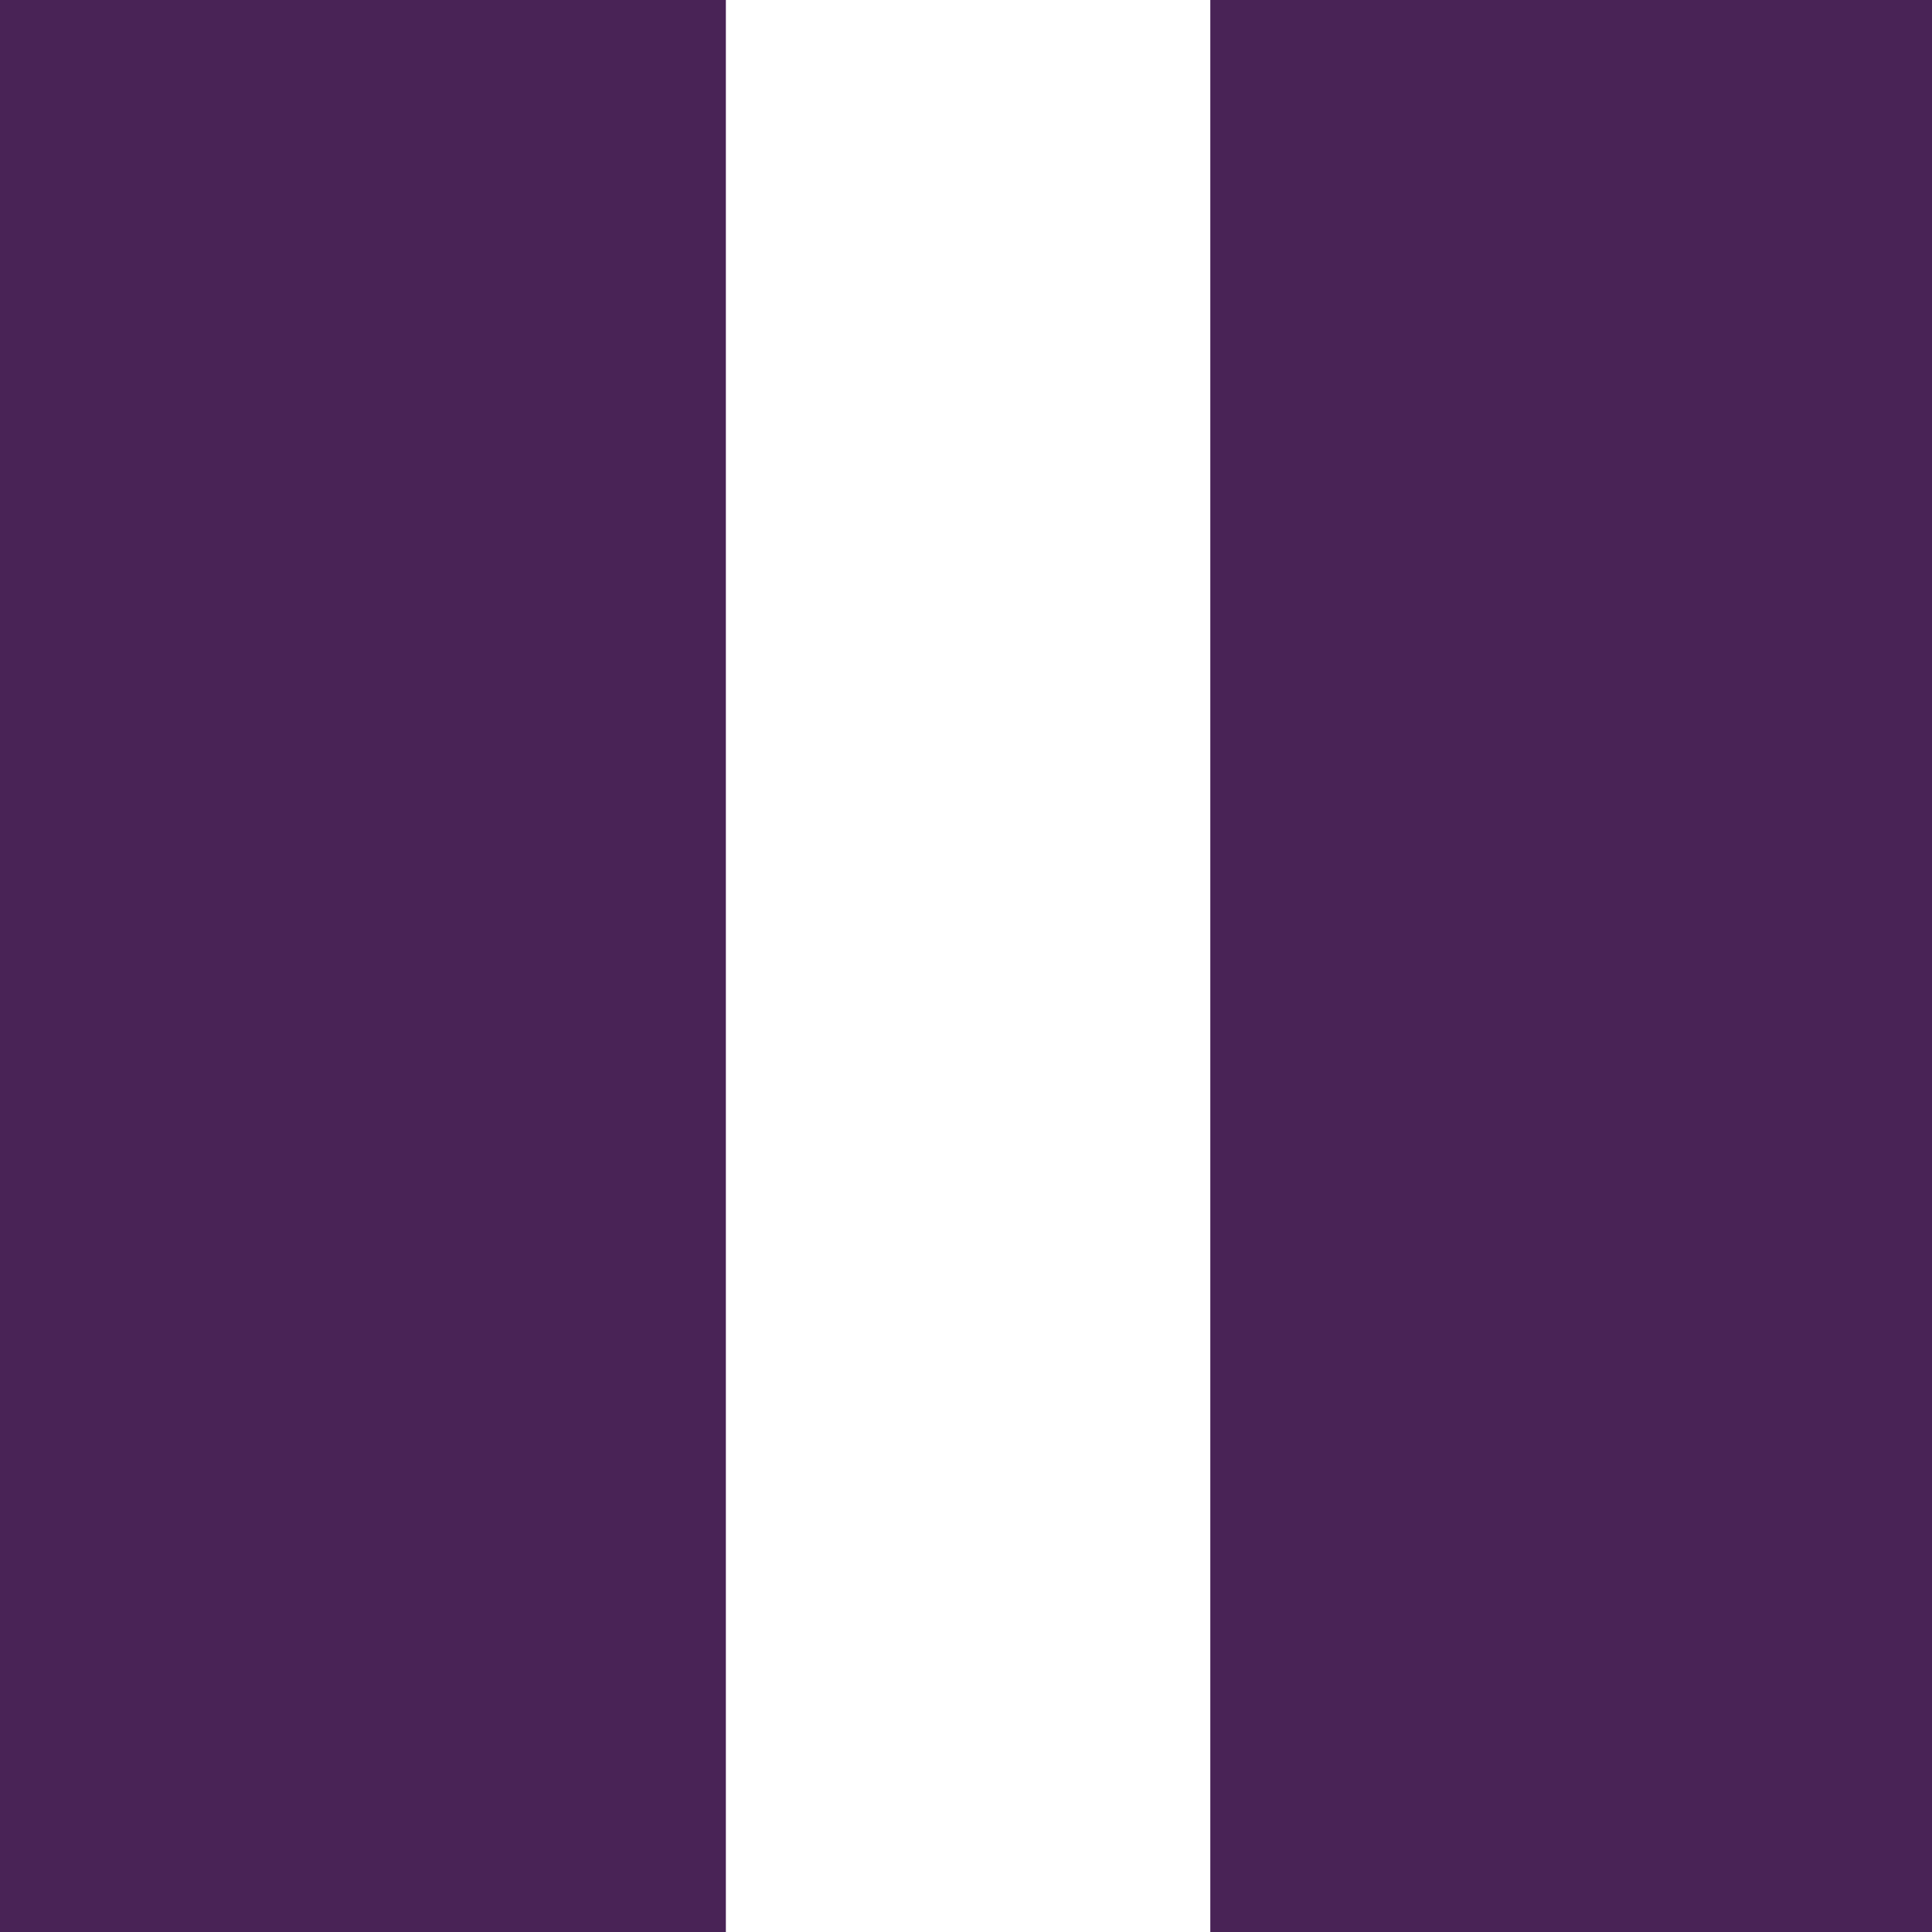
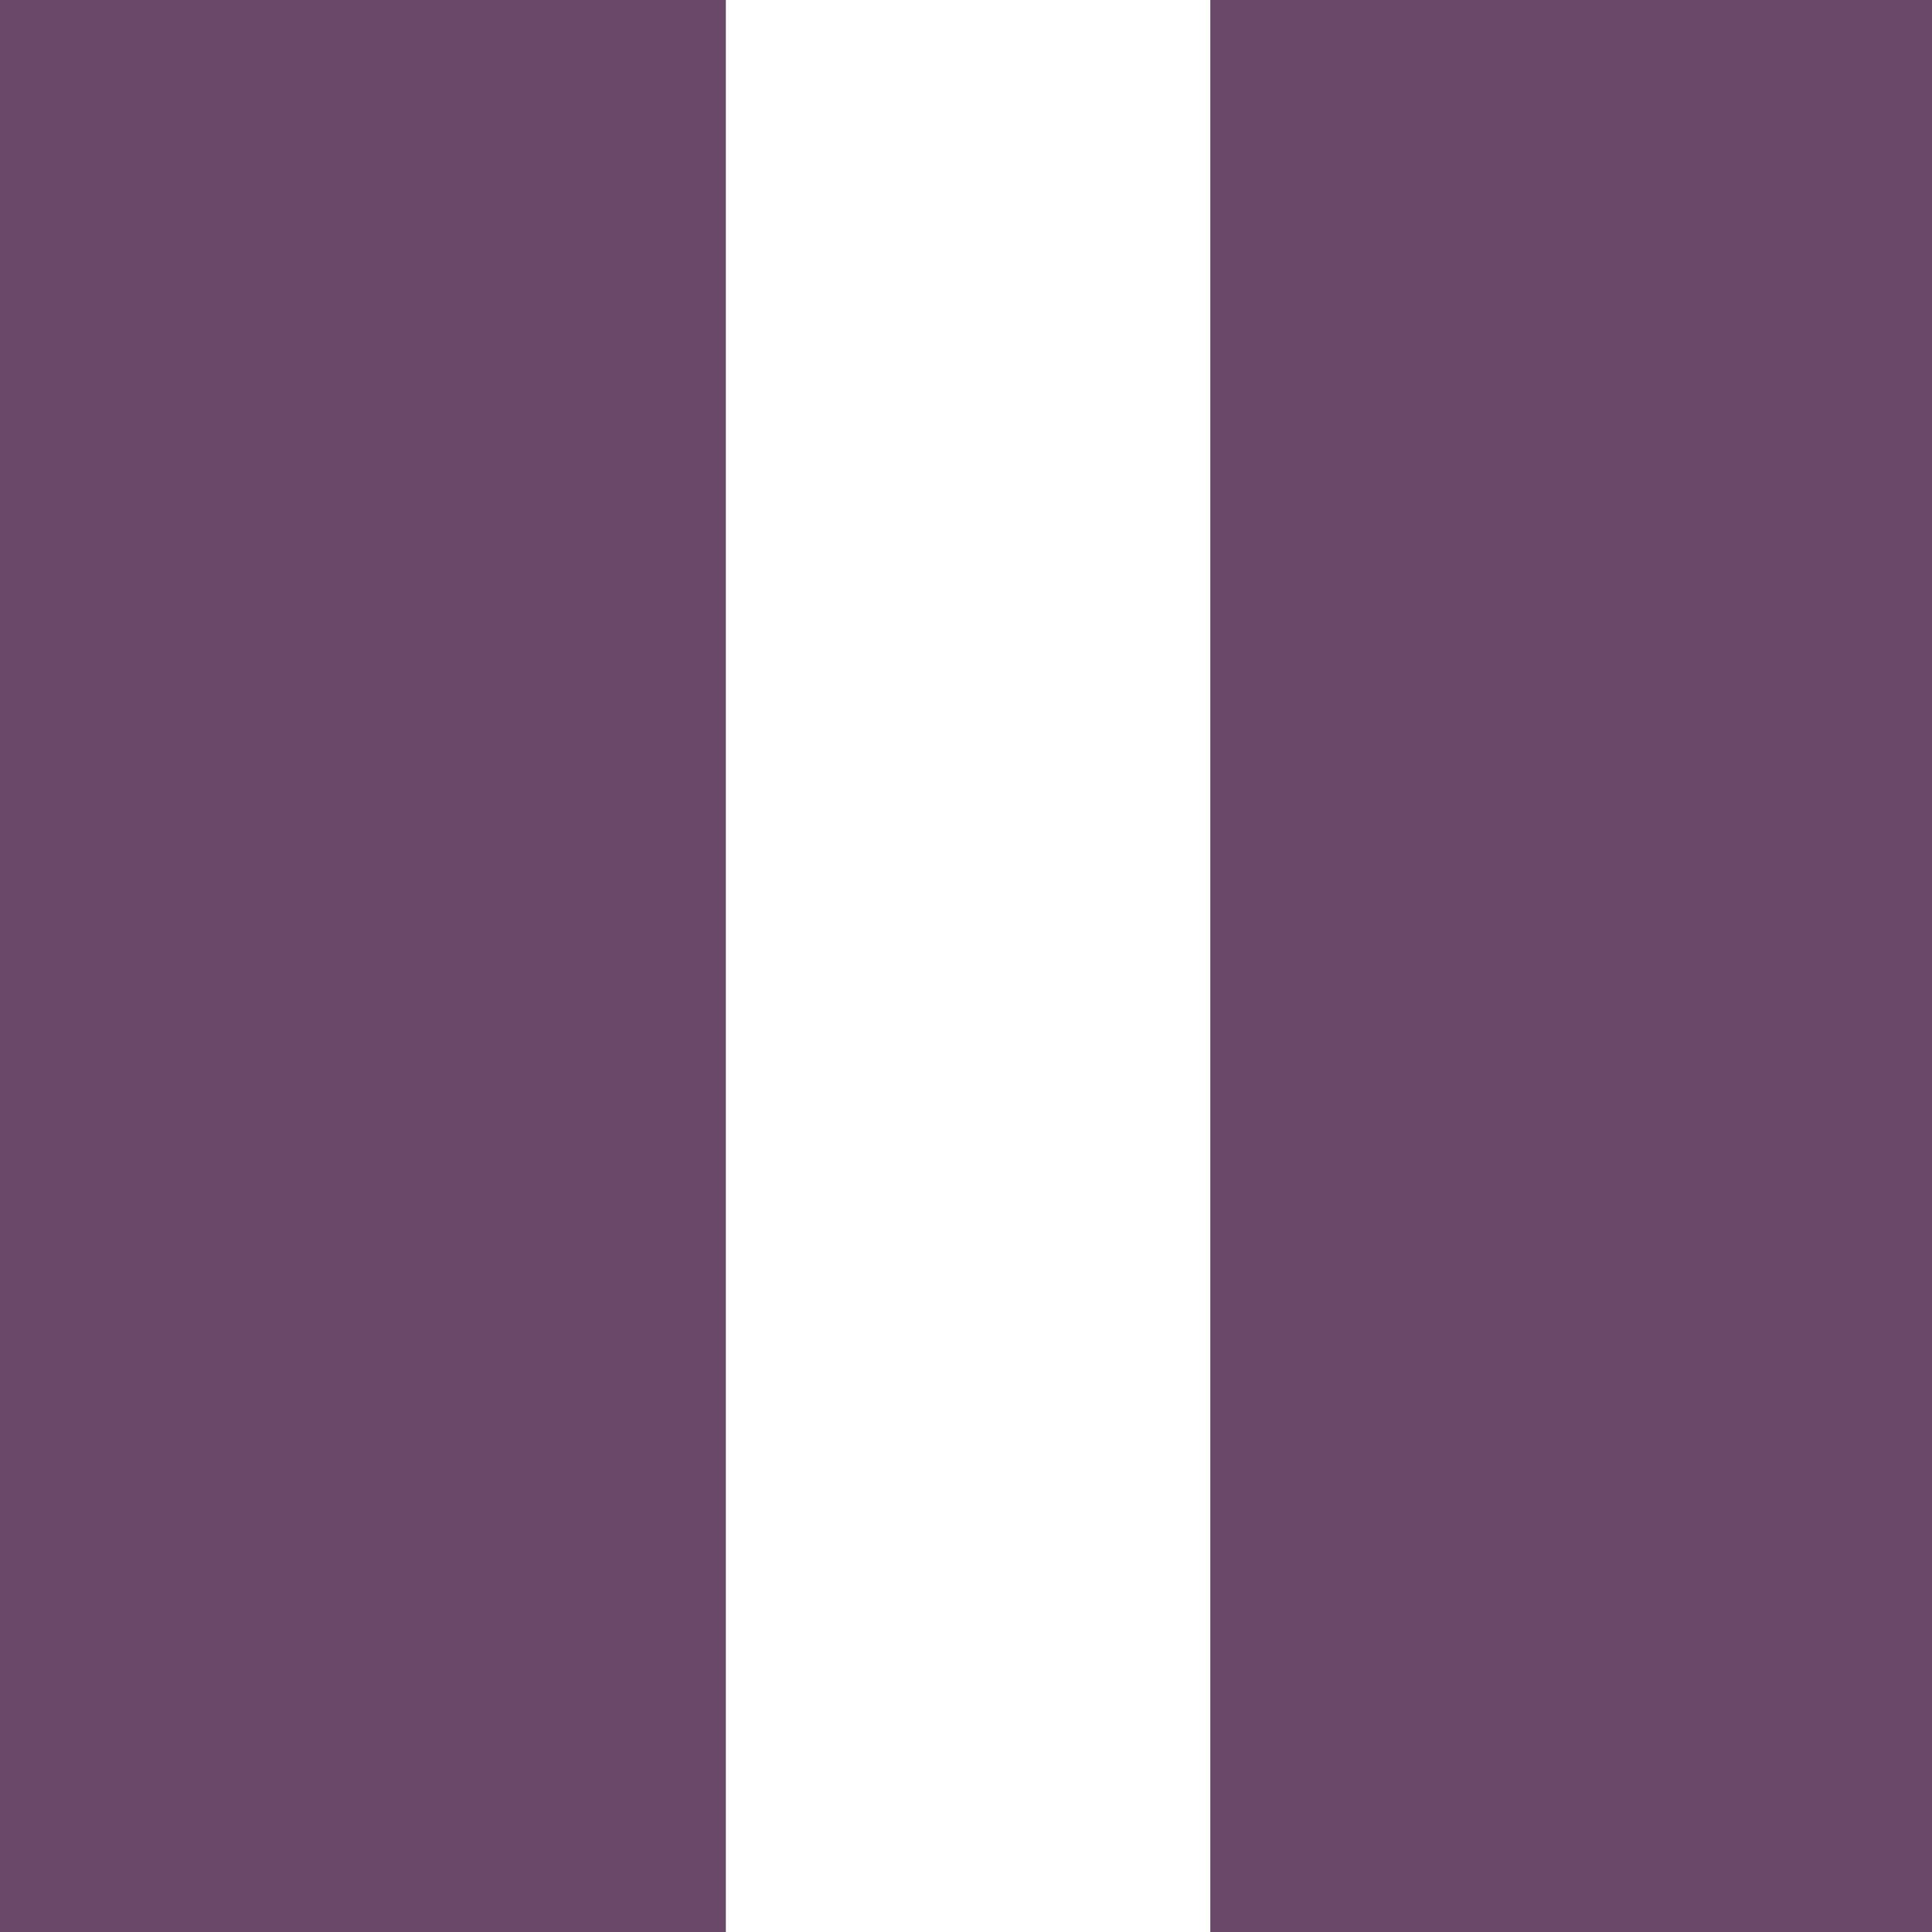
<svg xmlns="http://www.w3.org/2000/svg" xmlns:xlink="http://www.w3.org/1999/xlink" width="256" height="256" id="svg2" version="1.1">
  <defs id="defs4">
    <linearGradient spreadMethod="reflect" gradientUnits="userSpaceOnUse" y2="8" x2="14" y1="8" x1="0.969" id="linearGradient5604" xlink:href="#id9" />
    <linearGradient spreadMethod="reflect" gradientUnits="userSpaceOnUse" y2="8.032" x2="15.021" y1="8.032" x1="0.997" id="linearGradient5520" xlink:href="#id9" />
    <linearGradient spreadMethod="reflect" gradientUnits="userSpaceOnUse" y2="8.007" x2="15.992" y1="8.007" x1="0.008" id="linearGradient5464" xlink:href="#id9" />
    <linearGradient spreadMethod="reflect" gradientUnits="userSpaceOnUse" y2="546" x2="136" y1="546" x1="120" id="linearGradient5408" xlink:href="#id9" />
    <linearGradient xlink:href="#id9" id="linearGradient5253" gradientUnits="userSpaceOnUse" x1="0" y1="8" x2="16" y2="8" />
    <linearGradient id="linearGradient5233" gradientUnits="userSpaceOnUse" x1="77.762" y1="75.677" x2="229.189" y2="264.963">
      <stop offset="0" style="stop-color:#58A6D8" id="stop5235" />
      <stop id="stop5237" style="stop-color:#548bbb;stop-opacity:1;" offset="0.471" />
      <stop offset="0.941" style="stop-color:#50719E" id="stop5239" />
      <stop offset="1" style="stop-color:#386EAB" id="stop5241" />
    </linearGradient>
    <linearGradient y2="8" x2="16" y1="8" x1="0" gradientUnits="userSpaceOnUse" id="linearGradient4254" xlink:href="#id9" />
    <linearGradient id="linearGradient5222" gradientUnits="userSpaceOnUse" x1="77.762" y1="75.677" x2="229.189" y2="264.963">
      <stop offset="0" style="stop-color:#58A6D8" id="stop5224" />
      <stop id="stop5226" style="stop-color:#548bbb;stop-opacity:1;" offset="0.471" />
      <stop offset="0.941" style="stop-color:#50719E" id="stop5228" />
      <stop offset="1" style="stop-color:#386EAB" id="stop5230" />
    </linearGradient>
    <linearGradient y2="8" x2="16" y1="8" x1="0" gradientUnits="userSpaceOnUse" id="linearGradient4252" xlink:href="#id9" />
    <linearGradient id="linearGradient5211" gradientUnits="userSpaceOnUse" x1="77.762" y1="75.677" x2="229.189" y2="264.963">
      <stop offset="0" style="stop-color:#58A6D8" id="stop5213" />
      <stop id="stop5215" style="stop-color:#548bbb;stop-opacity:1;" offset="0.471" />
      <stop offset="0.941" style="stop-color:#50719E" id="stop5217" />
      <stop offset="1" style="stop-color:#386EAB" id="stop5219" />
    </linearGradient>
    <linearGradient y2="8" x2="16" y1="8" x1="0" gradientUnits="userSpaceOnUse" id="linearGradient4250" xlink:href="#id9" />
    <linearGradient id="linearGradient5200" gradientUnits="userSpaceOnUse" x1="77.762" y1="75.677" x2="229.189" y2="264.963">
      <stop offset="0" style="stop-color:#58A6D8" id="stop5202" />
      <stop id="stop5204" style="stop-color:#548bbb;stop-opacity:1;" offset="0.471" />
      <stop offset="0.941" style="stop-color:#50719E" id="stop5206" />
      <stop offset="1" style="stop-color:#386EAB" id="stop5208" />
    </linearGradient>
    <linearGradient id="linearGradient5189" gradientUnits="userSpaceOnUse" x1="77.762" y1="75.677" x2="229.189" y2="264.963">
      <stop offset="0" style="stop-color:#58A6D8" id="stop5191" />
      <stop id="stop5193" style="stop-color:#548bbb;stop-opacity:1;" offset="0.471" />
      <stop offset="0.941" style="stop-color:#50719E" id="stop5195" />
      <stop offset="1" style="stop-color:#386EAB" id="stop5197" />
    </linearGradient>
    <linearGradient y2="546" x2="136" y1="546" x1="120" gradientUnits="userSpaceOnUse" id="linearGradient4268" xlink:href="#id9" />
    <linearGradient id="linearGradient5178" gradientUnits="userSpaceOnUse" x1="77.762" y1="75.677" x2="229.189" y2="264.963">
      <stop offset="0" style="stop-color:#58A6D8" id="stop5180" />
      <stop id="stop5182" style="stop-color:#548bbb;stop-opacity:1;" offset="0.471" />
      <stop offset="0.941" style="stop-color:#50719E" id="stop5184" />
      <stop offset="1" style="stop-color:#386EAB" id="stop5186" />
    </linearGradient>
    <linearGradient gradientUnits="userSpaceOnUse" y2="546" x2="136" y1="546" x1="120" id="linearGradient4264" xlink:href="#id9" />
    <linearGradient id="linearGradient5167" gradientUnits="userSpaceOnUse" x1="77.762" y1="75.677" x2="229.189" y2="264.963">
      <stop offset="0" style="stop-color:#58A6D8" id="stop5169" />
      <stop id="stop5171" style="stop-color:#548bbb;stop-opacity:1;" offset="0.471" />
      <stop offset="0.941" style="stop-color:#50719E" id="stop5173" />
      <stop offset="1" style="stop-color:#386EAB" id="stop5175" />
    </linearGradient>
    <linearGradient y2="8" x2="16" y1="8" x1="0" gradientUnits="userSpaceOnUse" id="linearGradient4242" xlink:href="#id9" />
    <linearGradient id="linearGradient5156" gradientUnits="userSpaceOnUse" x1="77.762" y1="75.677" x2="229.189" y2="264.963">
      <stop offset="0" style="stop-color:#58A6D8" id="stop5158" />
      <stop id="stop5160" style="stop-color:#548bbb;stop-opacity:1;" offset="0.471" />
      <stop offset="0.941" style="stop-color:#50719E" id="stop5162" />
      <stop offset="1" style="stop-color:#386EAB" id="stop5164" />
    </linearGradient>
    <linearGradient y2="8" x2="16" y1="8" x1="0" gradientUnits="userSpaceOnUse" id="linearGradient4240" xlink:href="#id9" />
    <linearGradient id="linearGradient5145" gradientUnits="userSpaceOnUse" x1="77.762" y1="75.677" x2="229.189" y2="264.963">
      <stop offset="0" style="stop-color:#58A6D8" id="stop5147" />
      <stop id="stop5149" style="stop-color:#548bbb;stop-opacity:1;" offset="0.471" />
      <stop offset="0.941" style="stop-color:#50719E" id="stop5151" />
      <stop offset="1" style="stop-color:#386EAB" id="stop5153" />
    </linearGradient>
    <linearGradient y2="8" x2="16" y1="8" x1="0" gradientUnits="userSpaceOnUse" id="linearGradient4238" xlink:href="#id9" />
    <linearGradient id="id9" gradientUnits="userSpaceOnUse" x1="77.762" y1="75.677" x2="229.189" y2="264.963">
      <stop offset="0" style="stop-color:#58A6D8" id="stop3151" />
      <stop id="stop4258" style="stop-color:#548bbb;stop-opacity:1;" offset="0.471" />
      <stop offset="0.941" style="stop-color:#50719E" id="stop3153" />
      <stop offset="1" style="stop-color:#386EAB" id="stop3155" />
    </linearGradient>
    <linearGradient gradientUnits="userSpaceOnUse" y2="8" x2="16" y1="8" x1="0" id="linearGradient4236" xlink:href="#id9" />
  </defs>
  <g id="layer1" transform="translate(0,-796.3622)">
-     <g id="g4085" transform="matrix(32.09617,0,0,32.09617,-128.4916,667.315)" style="fill:#492356;fill-opacity:1">
-       <g style="display:inline;fill:#492356;fill-opacity:1" id="layer9" transform="translate(-160,-496)" />
-       <g id="layer10" transform="translate(-160,-496)" style="fill:#492356;fill-opacity:1" />
-       <g id="layer11" transform="translate(-160,-496)" style="fill:#492356;fill-opacity:1" />
-       <g id="layer12" transform="translate(-160,-496)" style="fill:#492356;fill-opacity:1">
-         <g id="g3221" transform="translate(39.99995,9)" style="fill:#492356;fill-opacity:1">
-           <path style="font-size:medium;font-style:normal;font-variant:normal;font-weight:normal;font-stretch:normal;text-indent:0pt;text-align:start;text-decoration:none;line-height:normal;letter-spacing:normal;word-spacing:normal;text-transform:none;direction:ltr;text-anchor:start;color:#bebebe;fill:#492356;fill-opacity:1;stroke:none;stroke-width:2;marker:none;visibility:visible;display:inline;overflow:visible;font-family:Andale Mono" id="path3807-1-1-5-8-6" d="m 124,491 0,8 3,0 0,-8 -3,0 z" />
-           <path style="font-size:medium;font-style:normal;font-variant:normal;font-weight:normal;font-stretch:normal;text-indent:0pt;text-align:start;text-decoration:none;line-height:normal;letter-spacing:normal;word-spacing:normal;text-transform:none;direction:ltr;text-anchor:start;color:#bebebe;fill:#492356;fill-opacity:1;stroke:none;stroke-width:2;marker:none;visibility:visible;display:inline;overflow:visible;font-family:Andale Mono" id="path3807-1-1-5-8-6-3" d="m 129,491 0,8 3,0 0,-8 -3,0 z" />
+     <g id="g4085" transform="matrix(32.09617,0,0,32.09617,-128.4916,667.315)" style="fill:#694869;fill-opacity:1">
+       <g style="display:inline;fill:#694869;fill-opacity:1" id="layer9" transform="translate(-160,-496)" />
+       <g id="layer10" transform="translate(-160,-496)" style="fill:#694869;fill-opacity:1" />
+       <g id="layer11" transform="translate(-160,-496)" style="fill:#694869;fill-opacity:1" />
+       <g id="layer12" transform="translate(-160,-496)" style="fill:#694869;fill-opacity:1">
+         <g id="g3221" transform="translate(39.99995,9)" style="fill:#694869;fill-opacity:1">
+           <path style="font-size:medium;font-style:normal;font-variant:normal;font-weight:normal;font-stretch:normal;text-indent:0pt;text-align:start;text-decoration:none;line-height:normal;letter-spacing:normal;word-spacing:normal;text-transform:none;direction:ltr;text-anchor:start;color:#bebebe;fill:#694869;fill-opacity:1;stroke:none;stroke-width:2;marker:none;visibility:visible;display:inline;overflow:visible;font-family:Andale Mono" id="path3807-1-1-5-8-6" d="m 124,491 0,8 3,0 0,-8 -3,0 z" />
+           <path style="font-size:medium;font-style:normal;font-variant:normal;font-weight:normal;font-stretch:normal;text-indent:0pt;text-align:start;text-decoration:none;line-height:normal;letter-spacing:normal;word-spacing:normal;text-transform:none;direction:ltr;text-anchor:start;color:#bebebe;fill:#694869;fill-opacity:1;stroke:none;stroke-width:2;marker:none;visibility:visible;display:inline;overflow:visible;font-family:Andale Mono" id="path3807-1-1-5-8-6-3" d="m 129,491 0,8 3,0 0,-8 -3,0 z" />
        </g>
      </g>
-       <g id="layer13" transform="translate(-160,-496)" style="fill:#492356;fill-opacity:1" />
-       <g id="layer14" transform="translate(-160,-496)" style="fill:#492356;fill-opacity:1" />
-       <g id="layer15" transform="translate(-160,-496)" style="fill:#492356;fill-opacity:1" />
+       <g id="layer13" transform="translate(-160,-496)" style="fill:#694869;fill-opacity:1" />
+       <g id="layer14" transform="translate(-160,-496)" style="fill:#694869;fill-opacity:1" />
+       <g id="layer15" transform="translate(-160,-496)" style="fill:#694869;fill-opacity:1" />
    </g>
  </g>
</svg>
